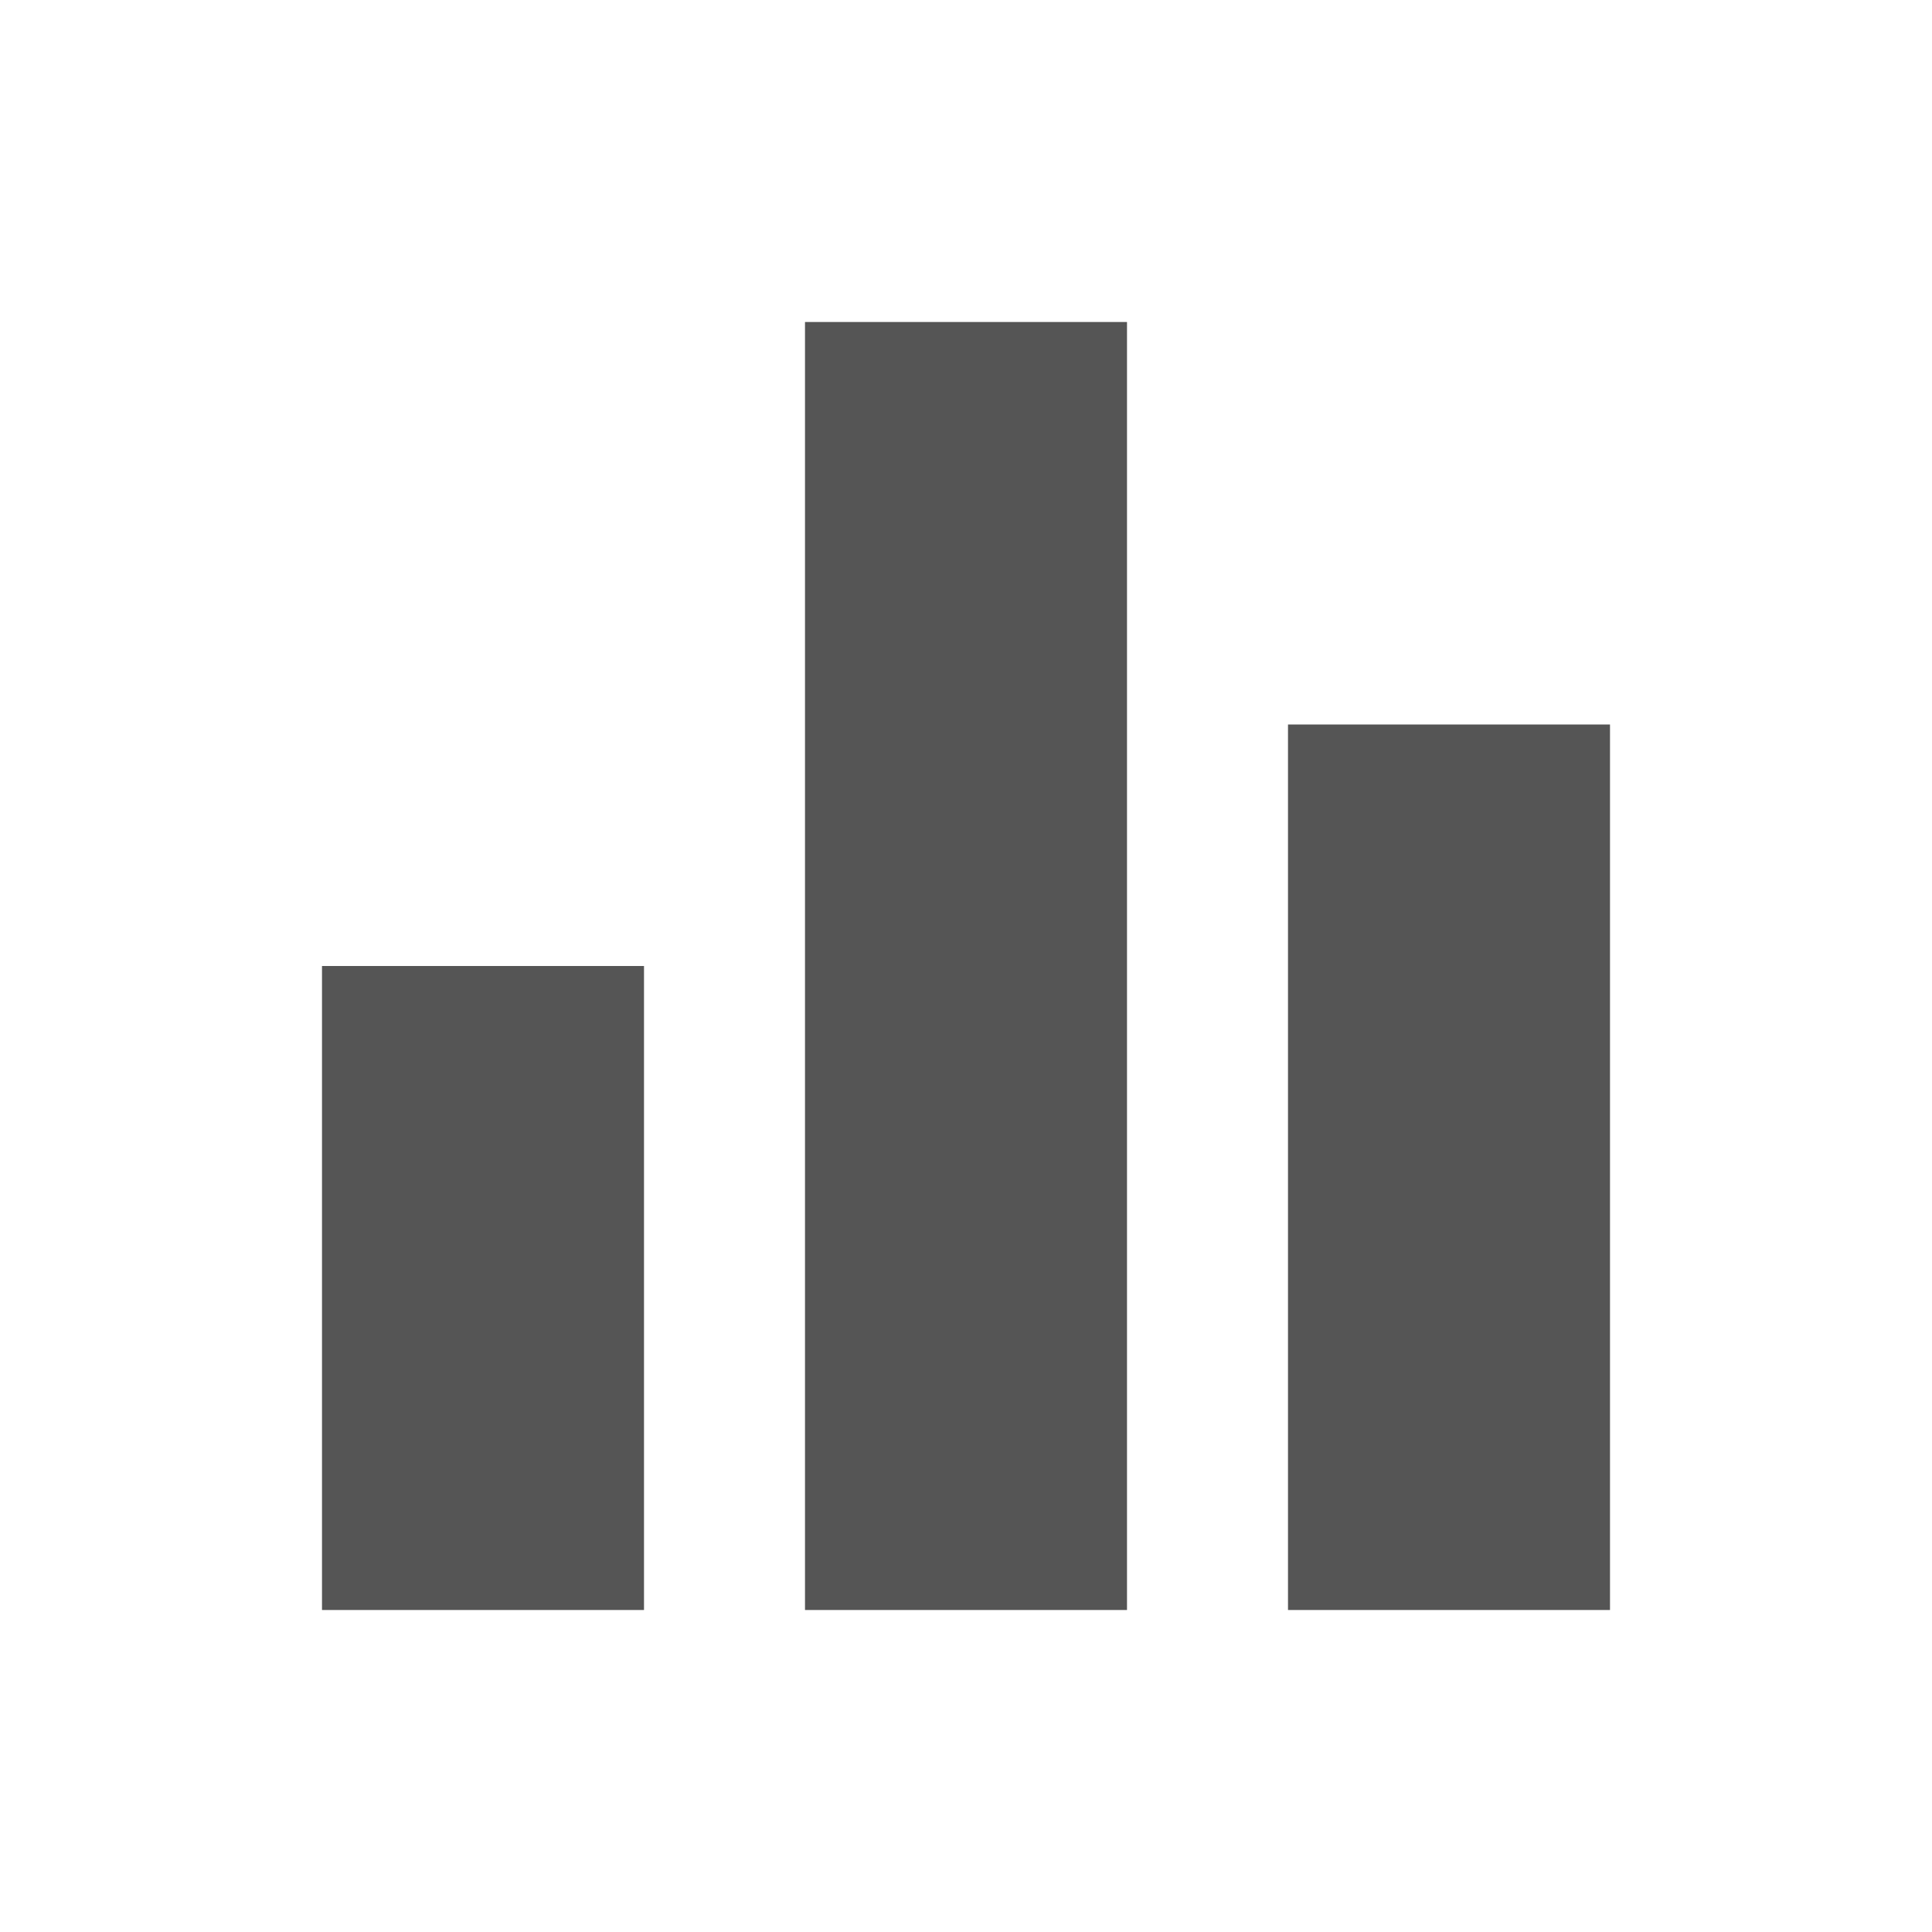
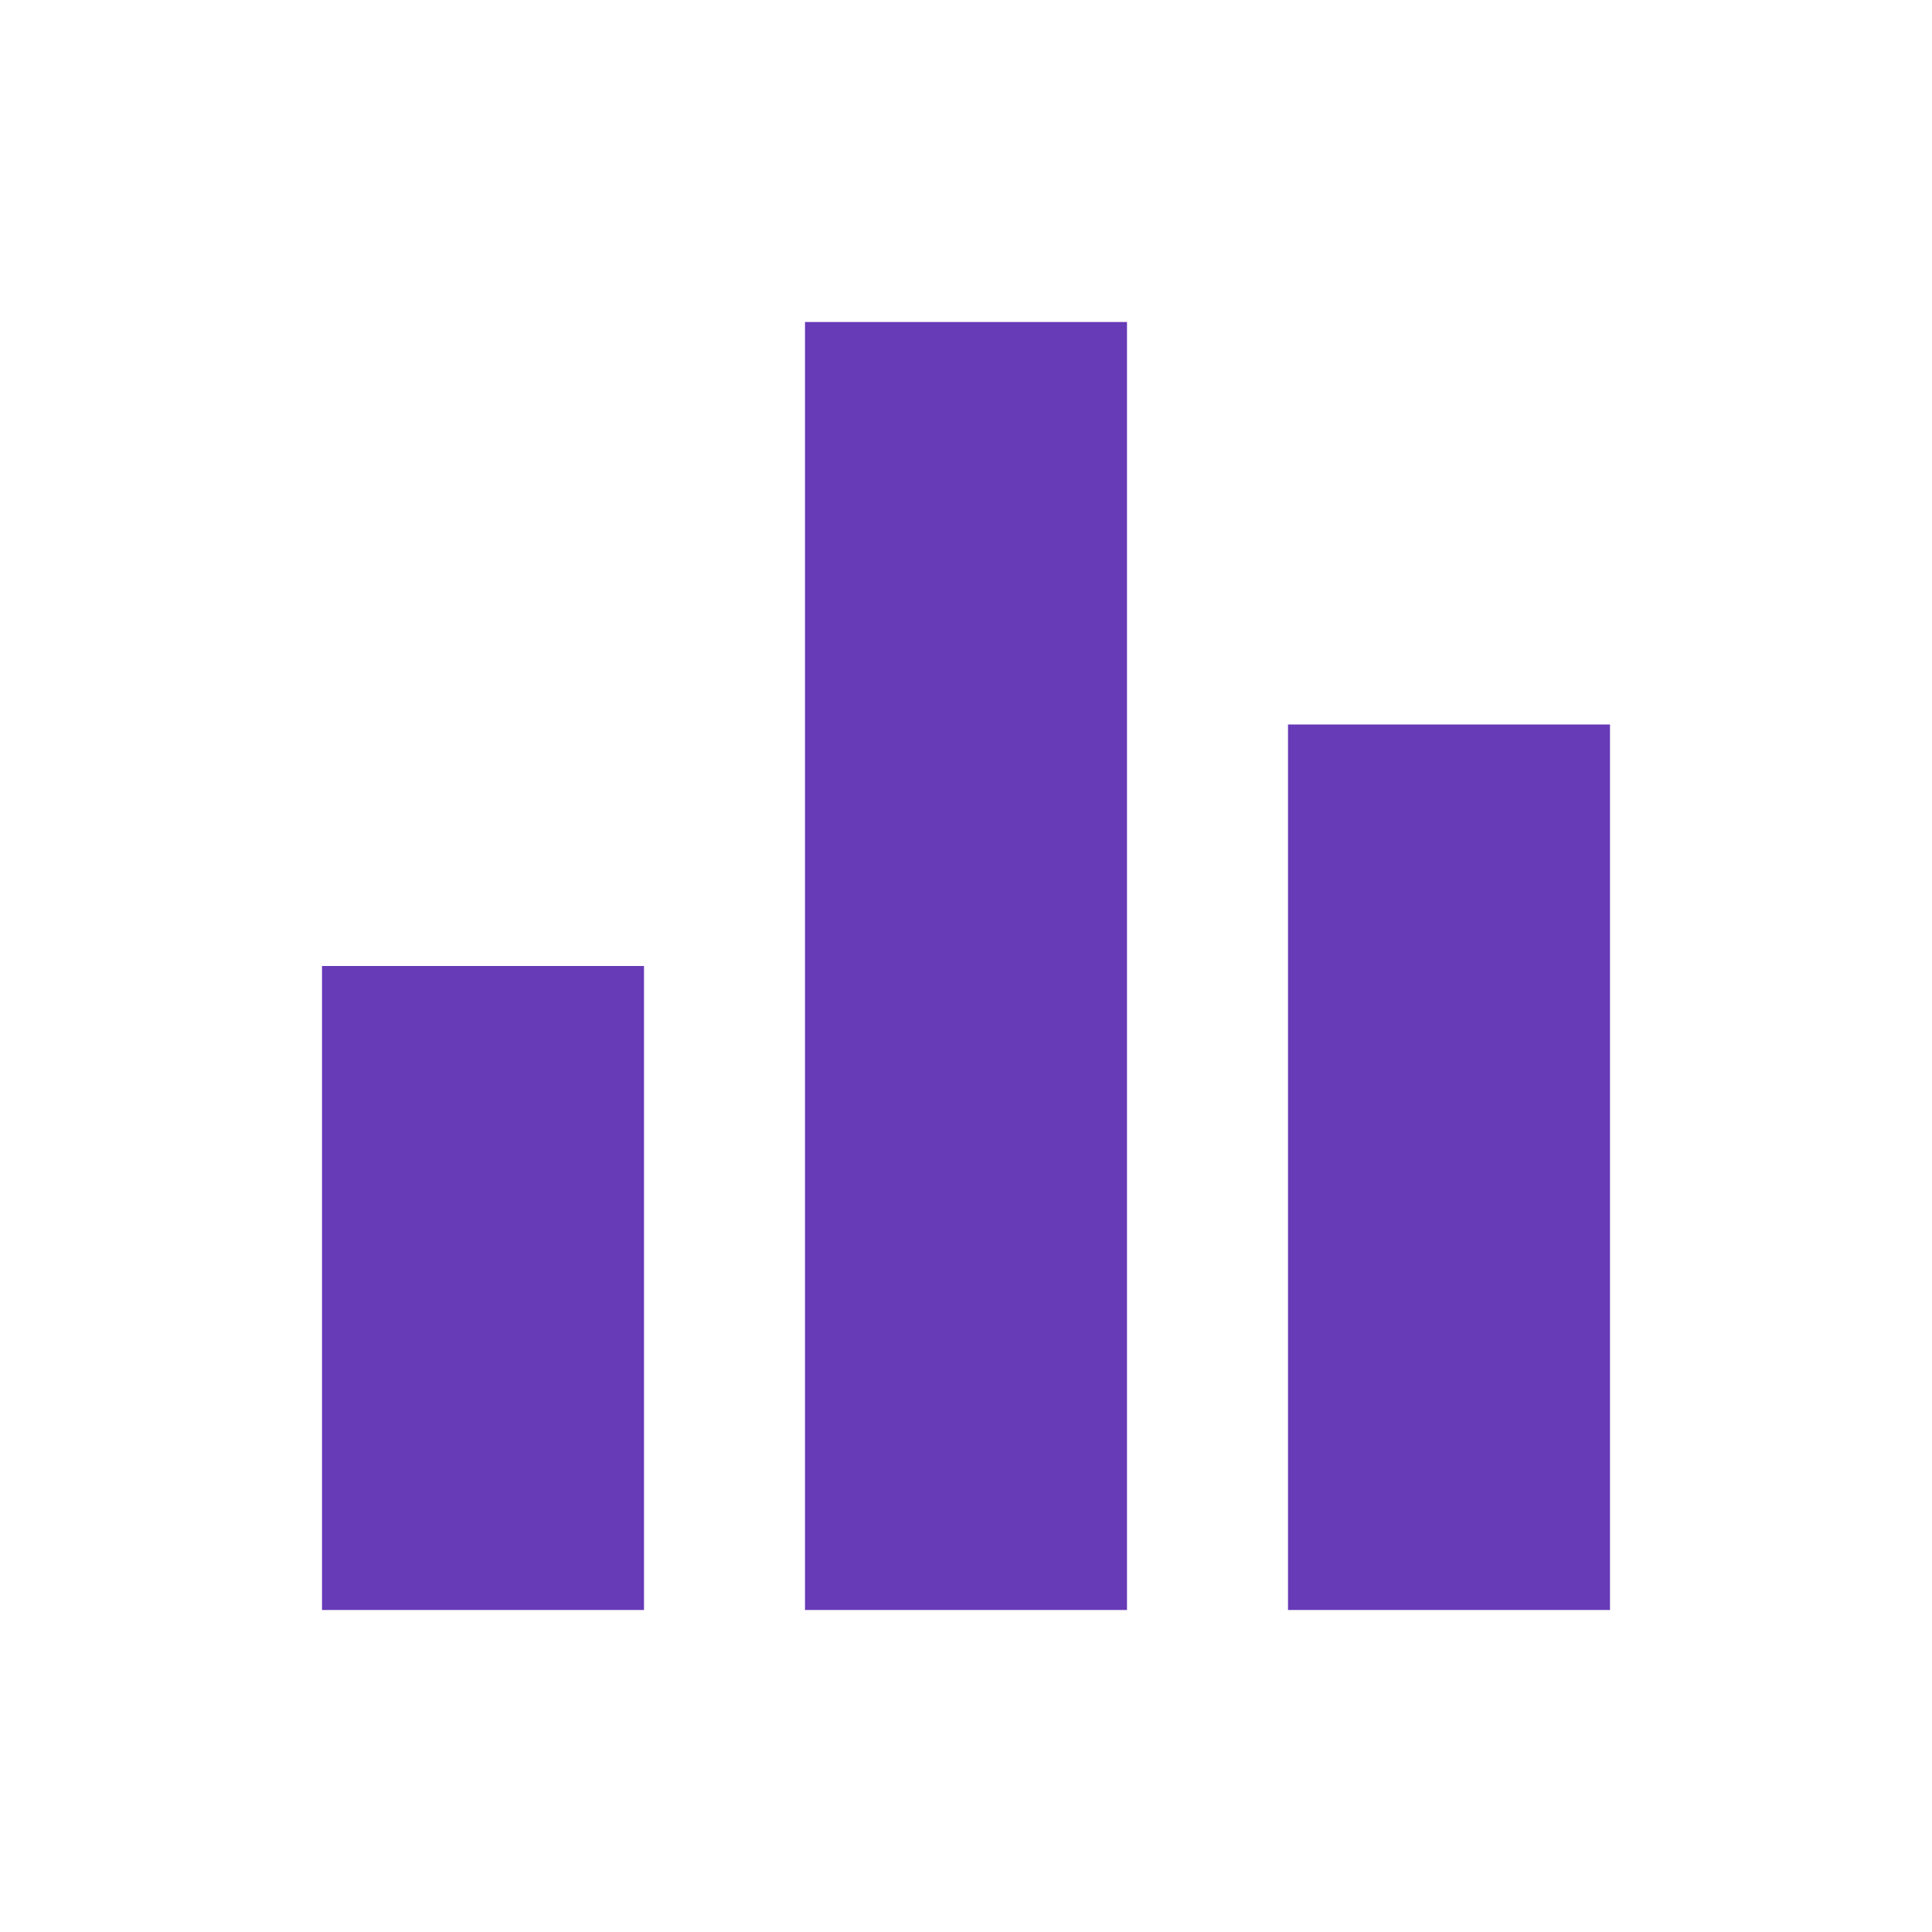
- <svg xmlns="http://www.w3.org/2000/svg" fill="#555555" height="24" viewBox="0 0 24 24" width="24">
+ <svg xmlns="http://www.w3.org/2000/svg" fill="#673ab7" height="24" viewBox="0 0 24 24" width="24">
  <path d="M0 0h24v24H0z" fill="none" />
  <path d="M10 20h4V4h-4v16zm-6 0h4v-8H4v8zM16 9v11h4V9h-4z" />
</svg>
